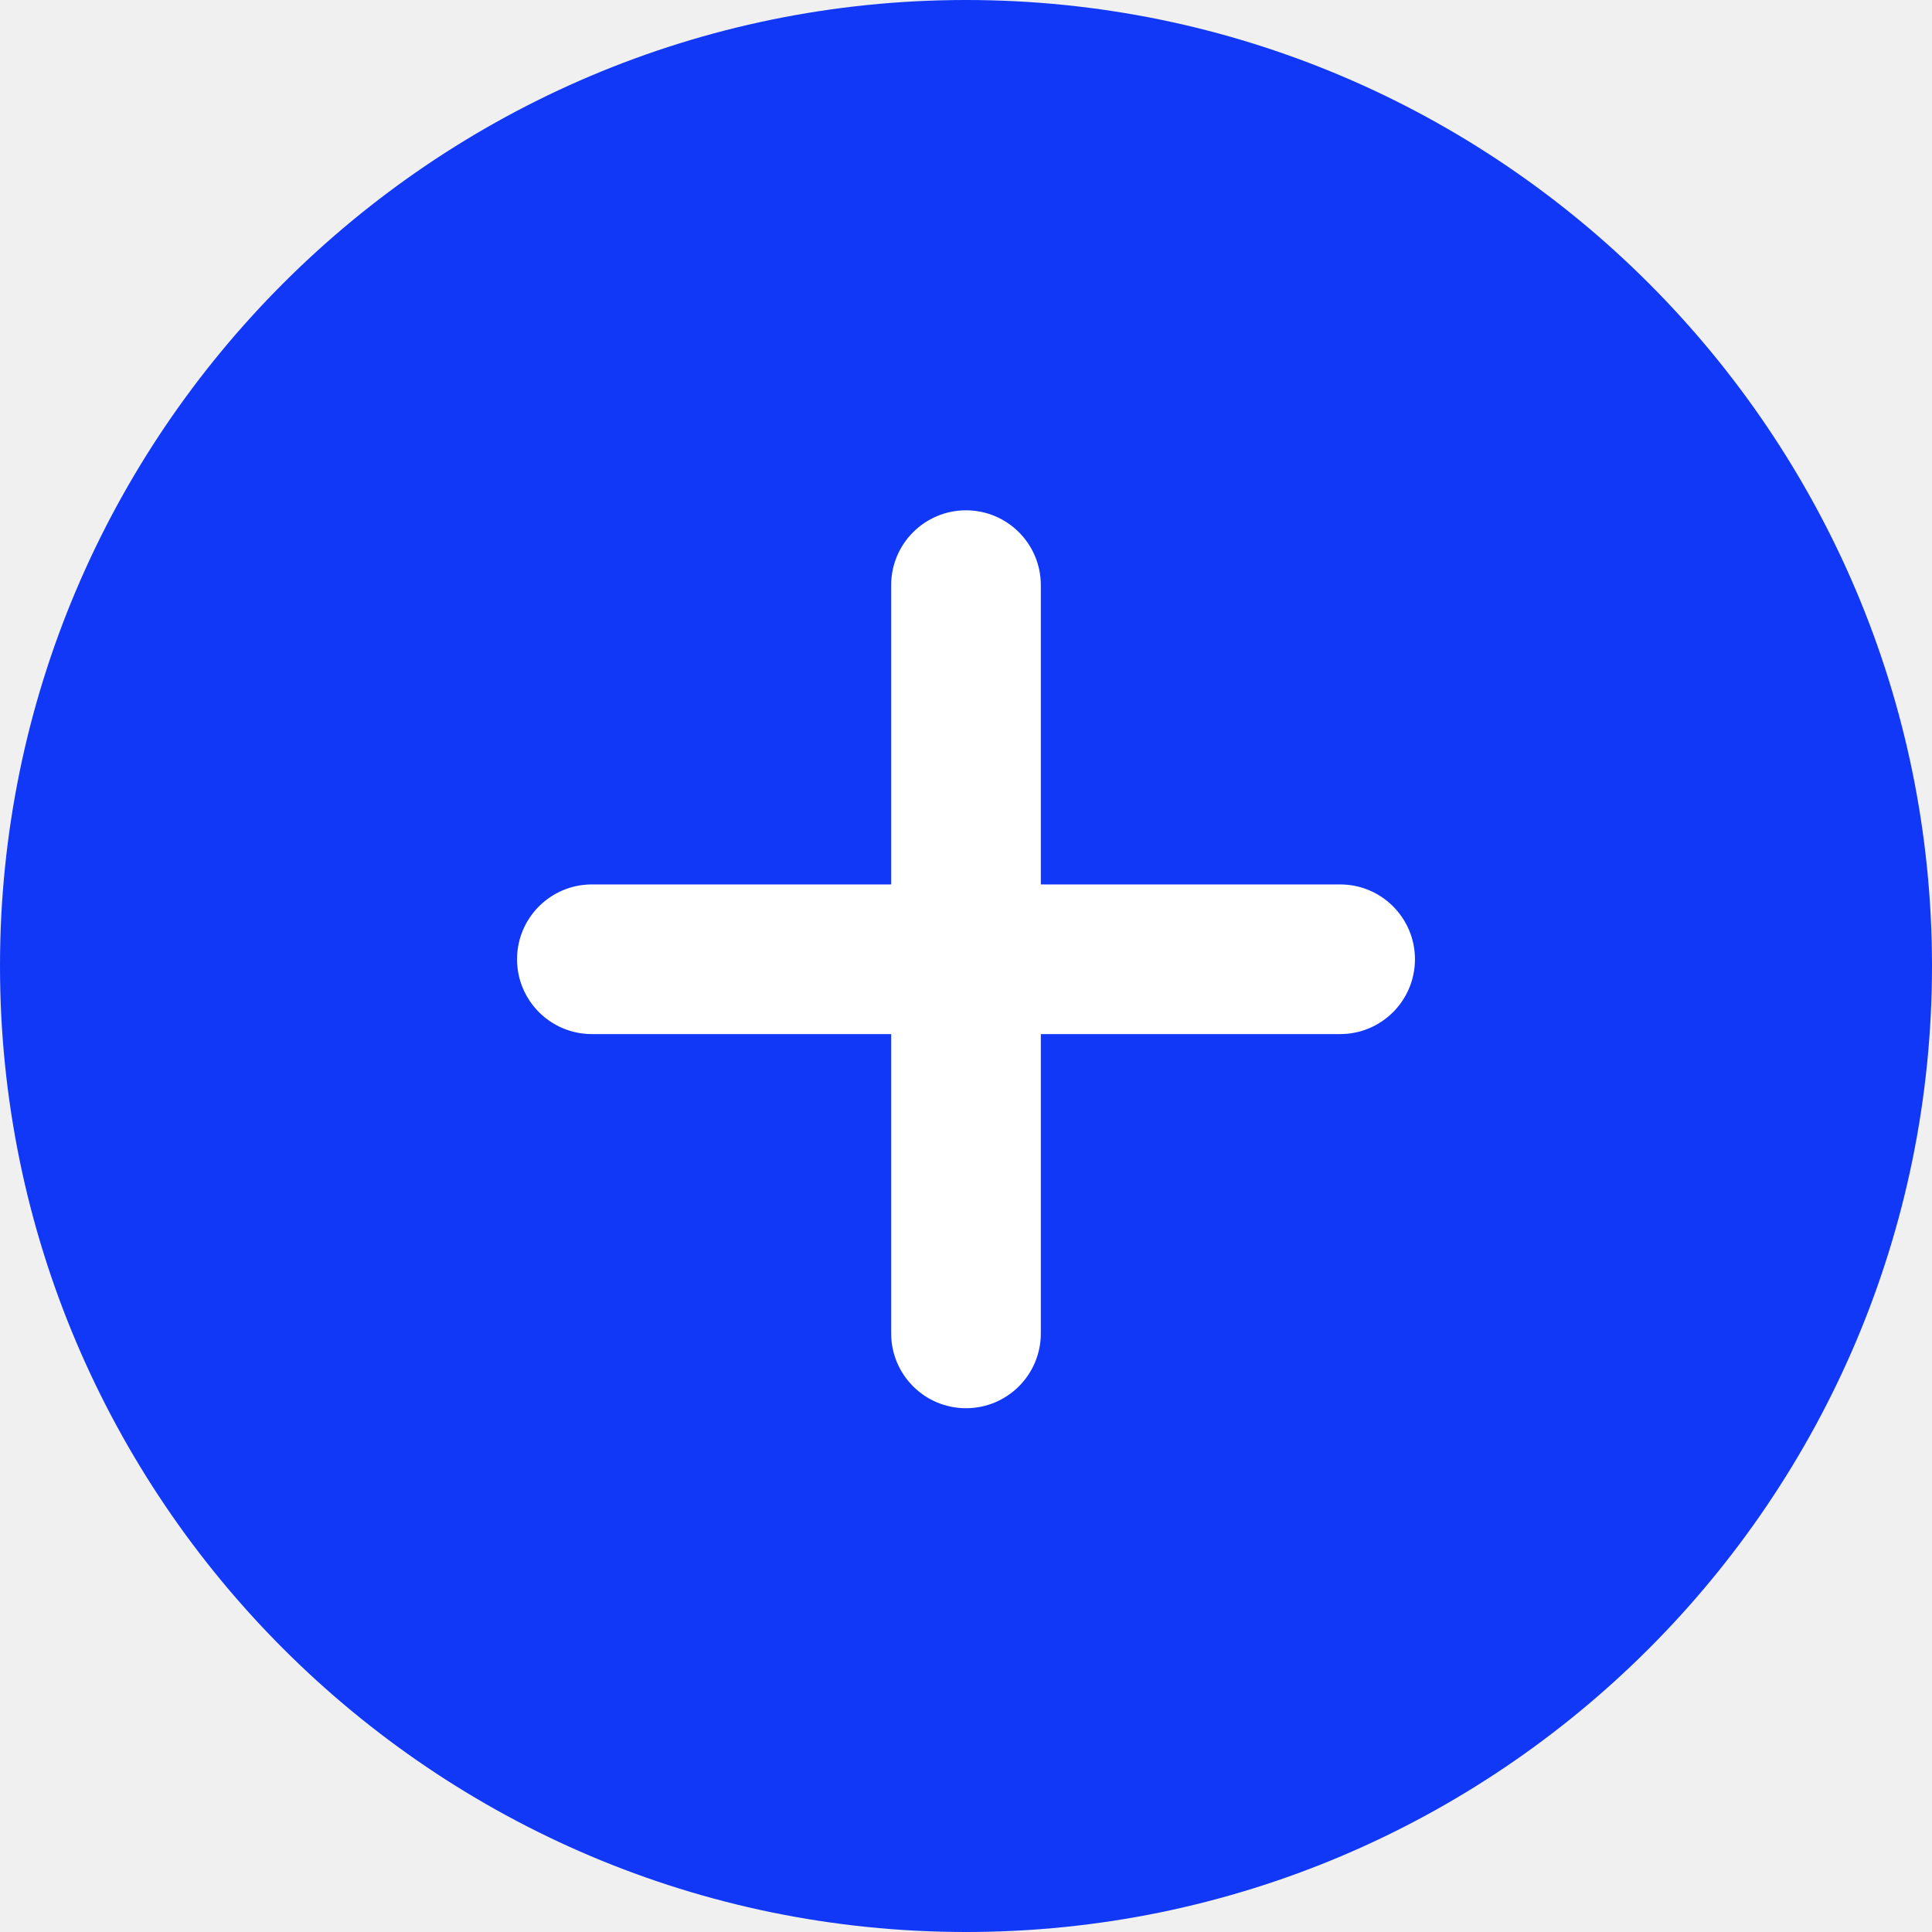
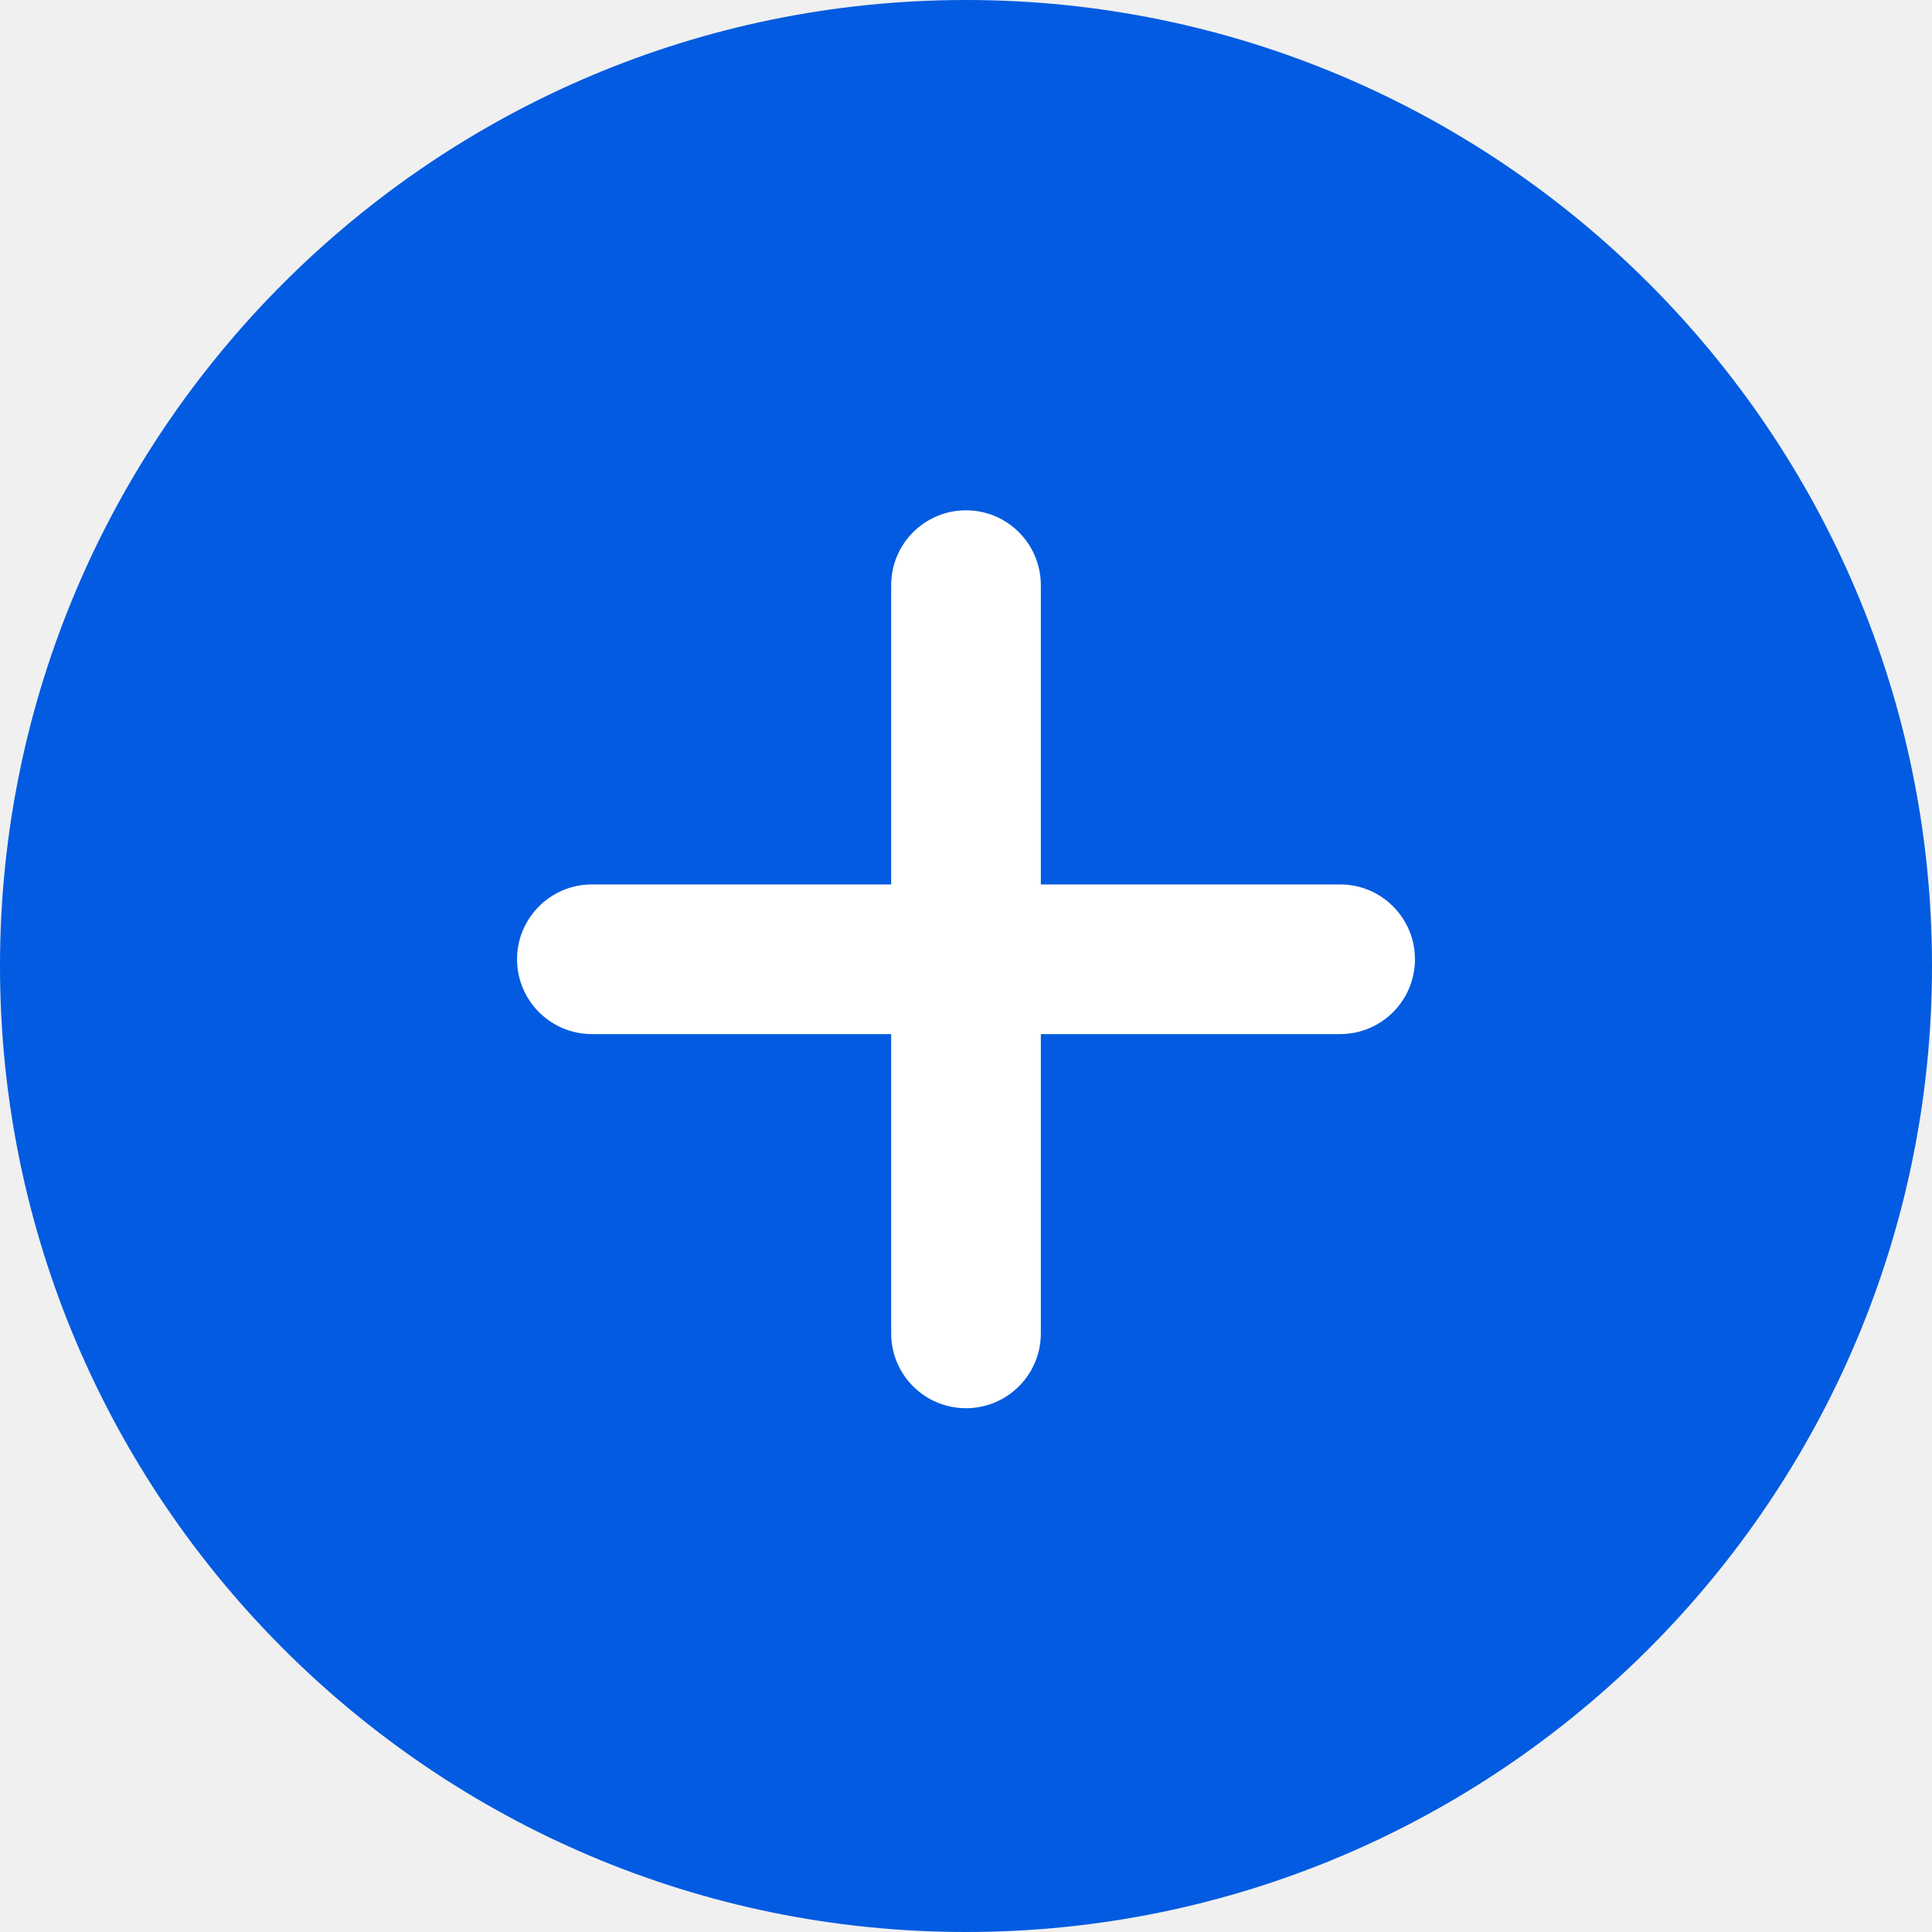
<svg xmlns="http://www.w3.org/2000/svg" version="1.1" id="Capa_1" x="0px" y="0px" viewBox="0 0 512 512" style="enable-background:new 0 0 512 512;" xml:space="preserve">
  <g>
-     <circle style="fill:#1138F7;" cx="256" cy="256" r="236.17" />
-     <path style="fill:#1138F7;" d="M256,512C114.853,512,0,397.167,0,256C0,114.853,114.853,0,256,0c141.167,0,256,114.853,256,256   C512,397.167,397.167,512,256,512z M256,39.659C136.705,39.659,39.659,136.705,39.659,256S136.705,472.341,256,472.341   S472.341,375.275,472.341,256C472.341,136.705,375.295,39.659,256,39.659z" />
+     <circle style="fill:#025be0;" cx="256" cy="256" r="236.17" />
+     <path style="fill:#025be0;" d="M256,512C114.853,512,0,397.167,0,256C0,114.853,114.853,0,256,0c141.167,0,256,114.853,256,256   C512,397.167,397.167,512,256,512z M256,39.659C136.705,39.659,39.659,136.705,39.659,256S136.705,472.341,256,472.341   S472.341,375.275,472.341,256C472.341,136.705,375.295,39.659,256,39.659z" />
  </g>
  <g>
    <path style="fill:#FFFFFF;" d="M256,373.193c-10.946,0-19.83-8.864-19.83-19.83V155.067c0-10.946,8.884-19.83,19.83-19.83   c10.946,0,19.83,8.884,19.83,19.83v198.296C275.83,364.329,266.946,373.193,256,373.193z" />
    <path style="fill:#FFFFFF;" d="M355.148,274.045H156.852c-10.946,0-19.83-8.884-19.83-19.83c0-10.946,8.884-19.83,19.83-19.83   h198.296c10.966,0,19.83,8.884,19.83,19.83C374.978,265.161,366.114,274.045,355.148,274.045z" />
  </g>
  <g>
</g>
  <g>
</g>
  <g>
</g>
  <g>
</g>
  <g>
</g>
  <g>
</g>
  <g>
</g>
  <g>
</g>
  <g>
</g>
  <g>
</g>
  <g>
</g>
  <g>
</g>
  <g>
</g>
  <g>
</g>
  <g>
</g>
</svg>
